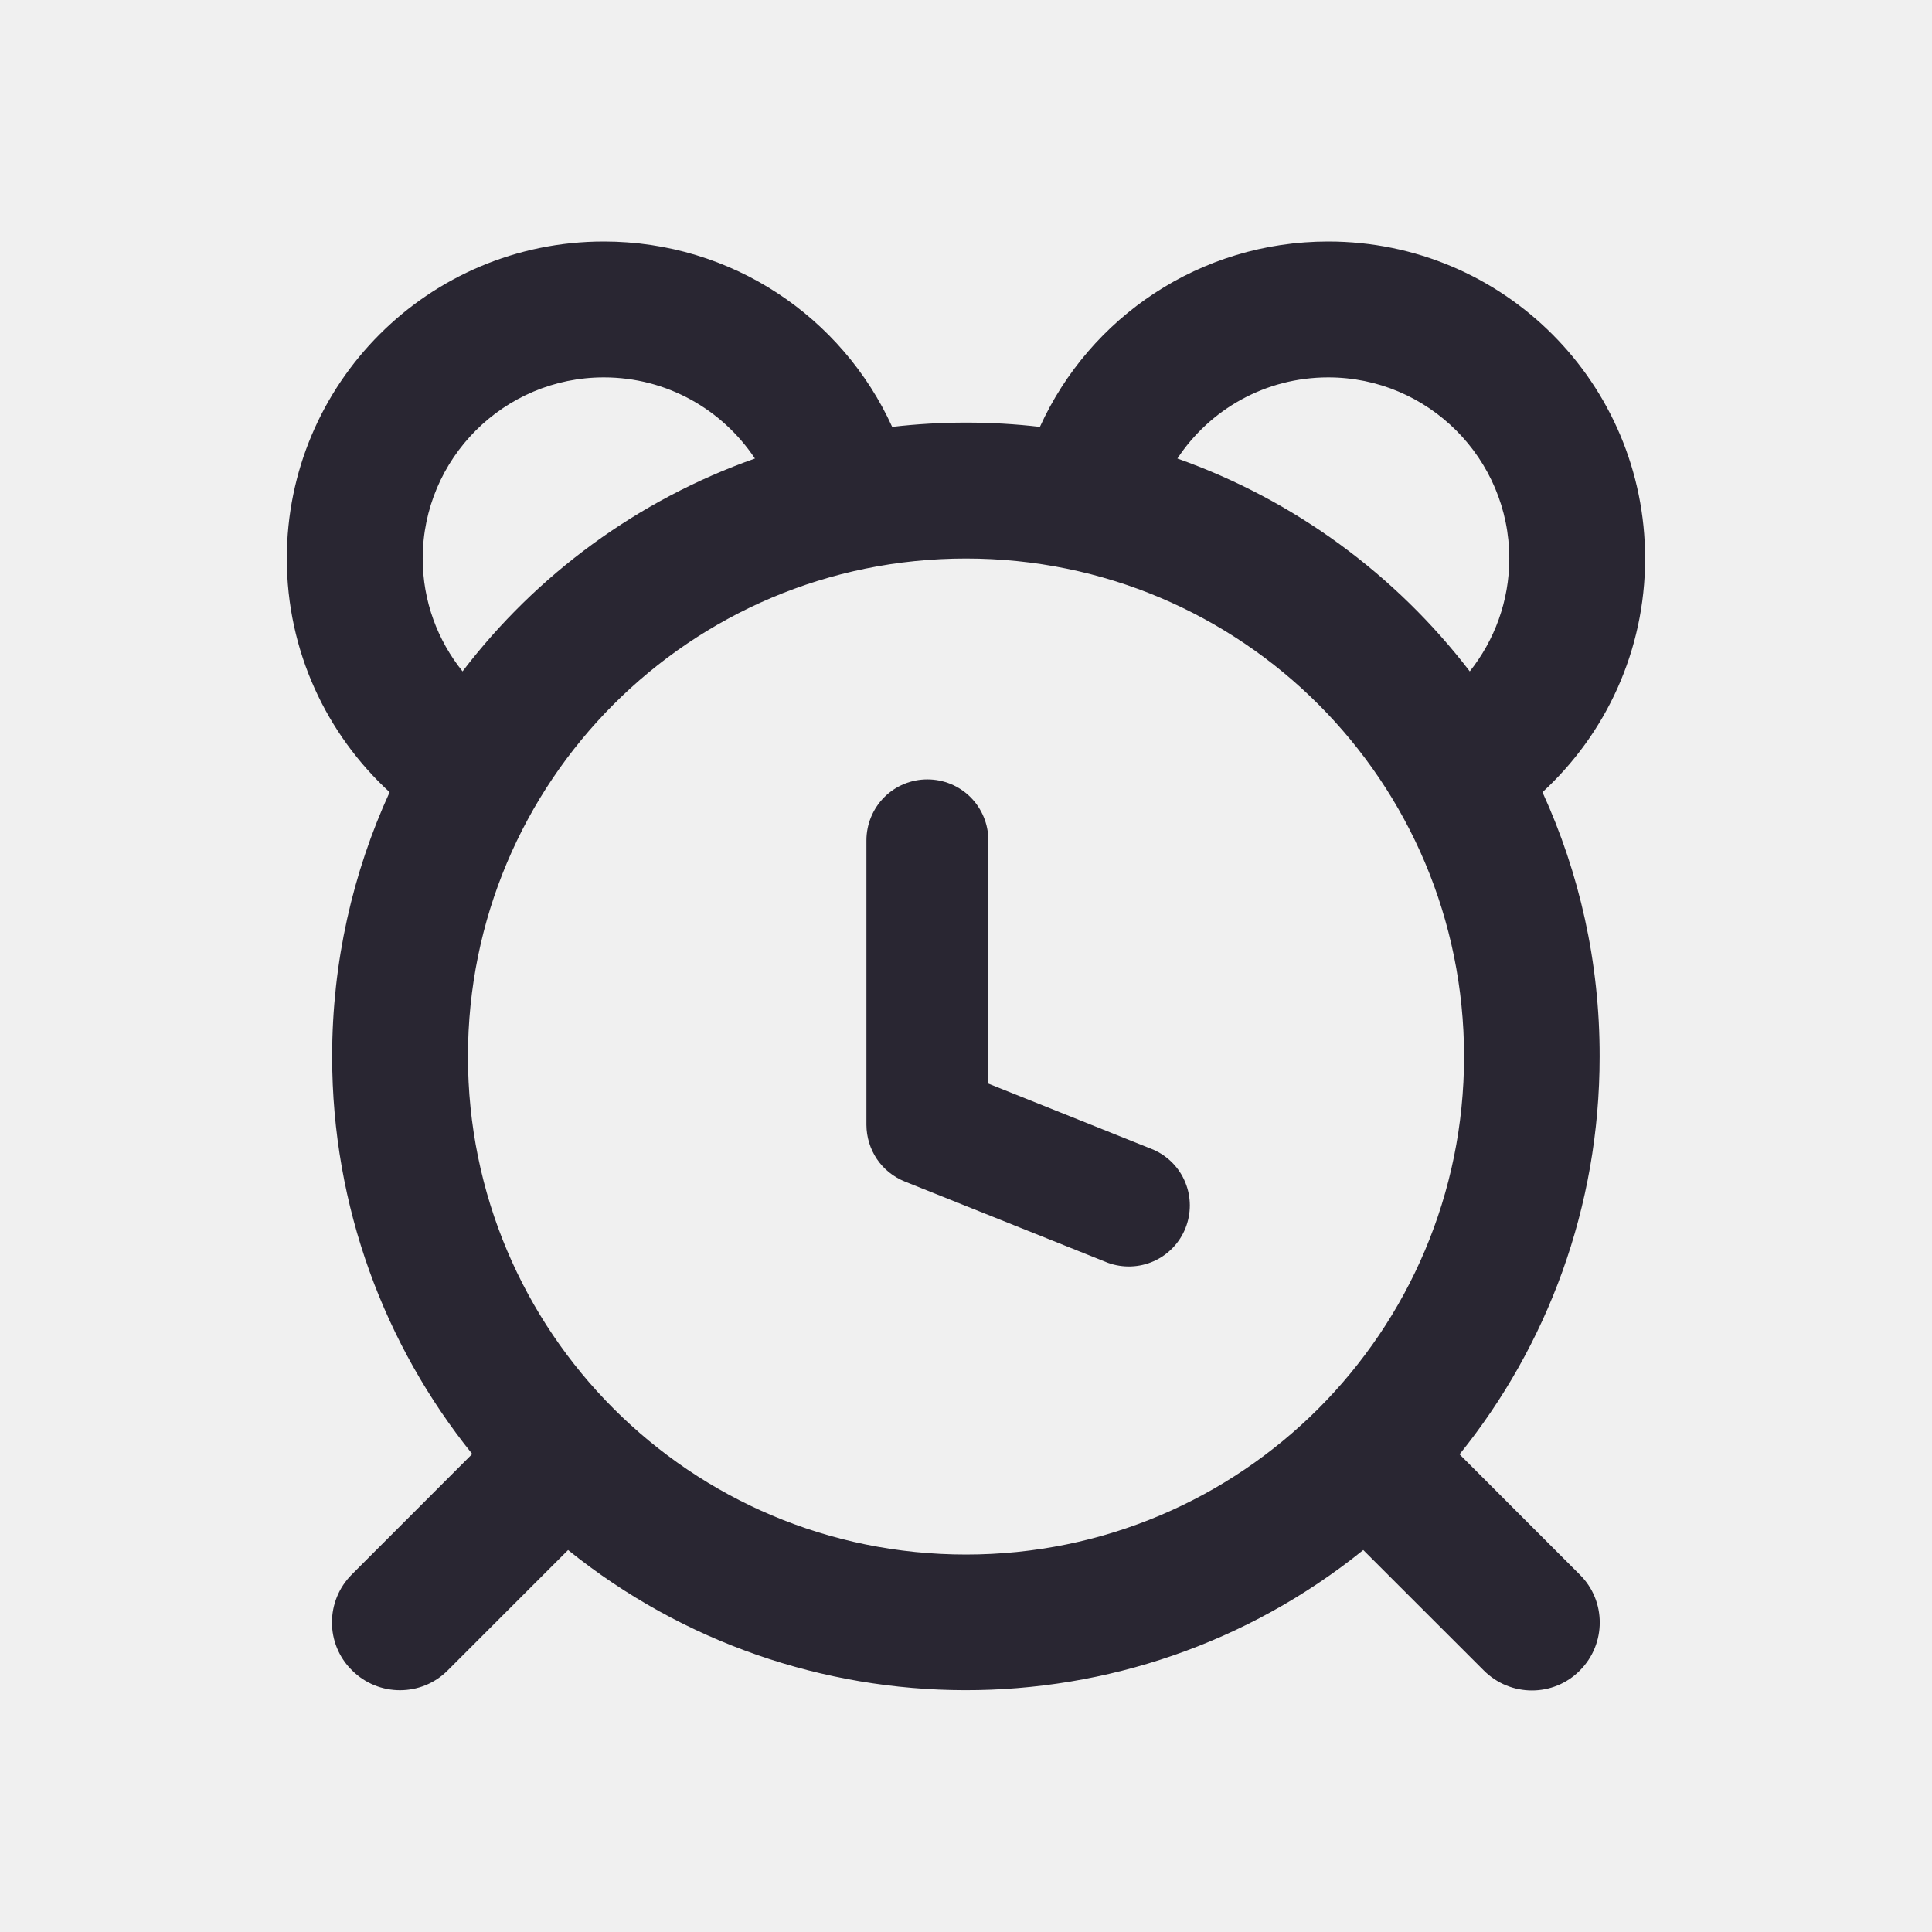
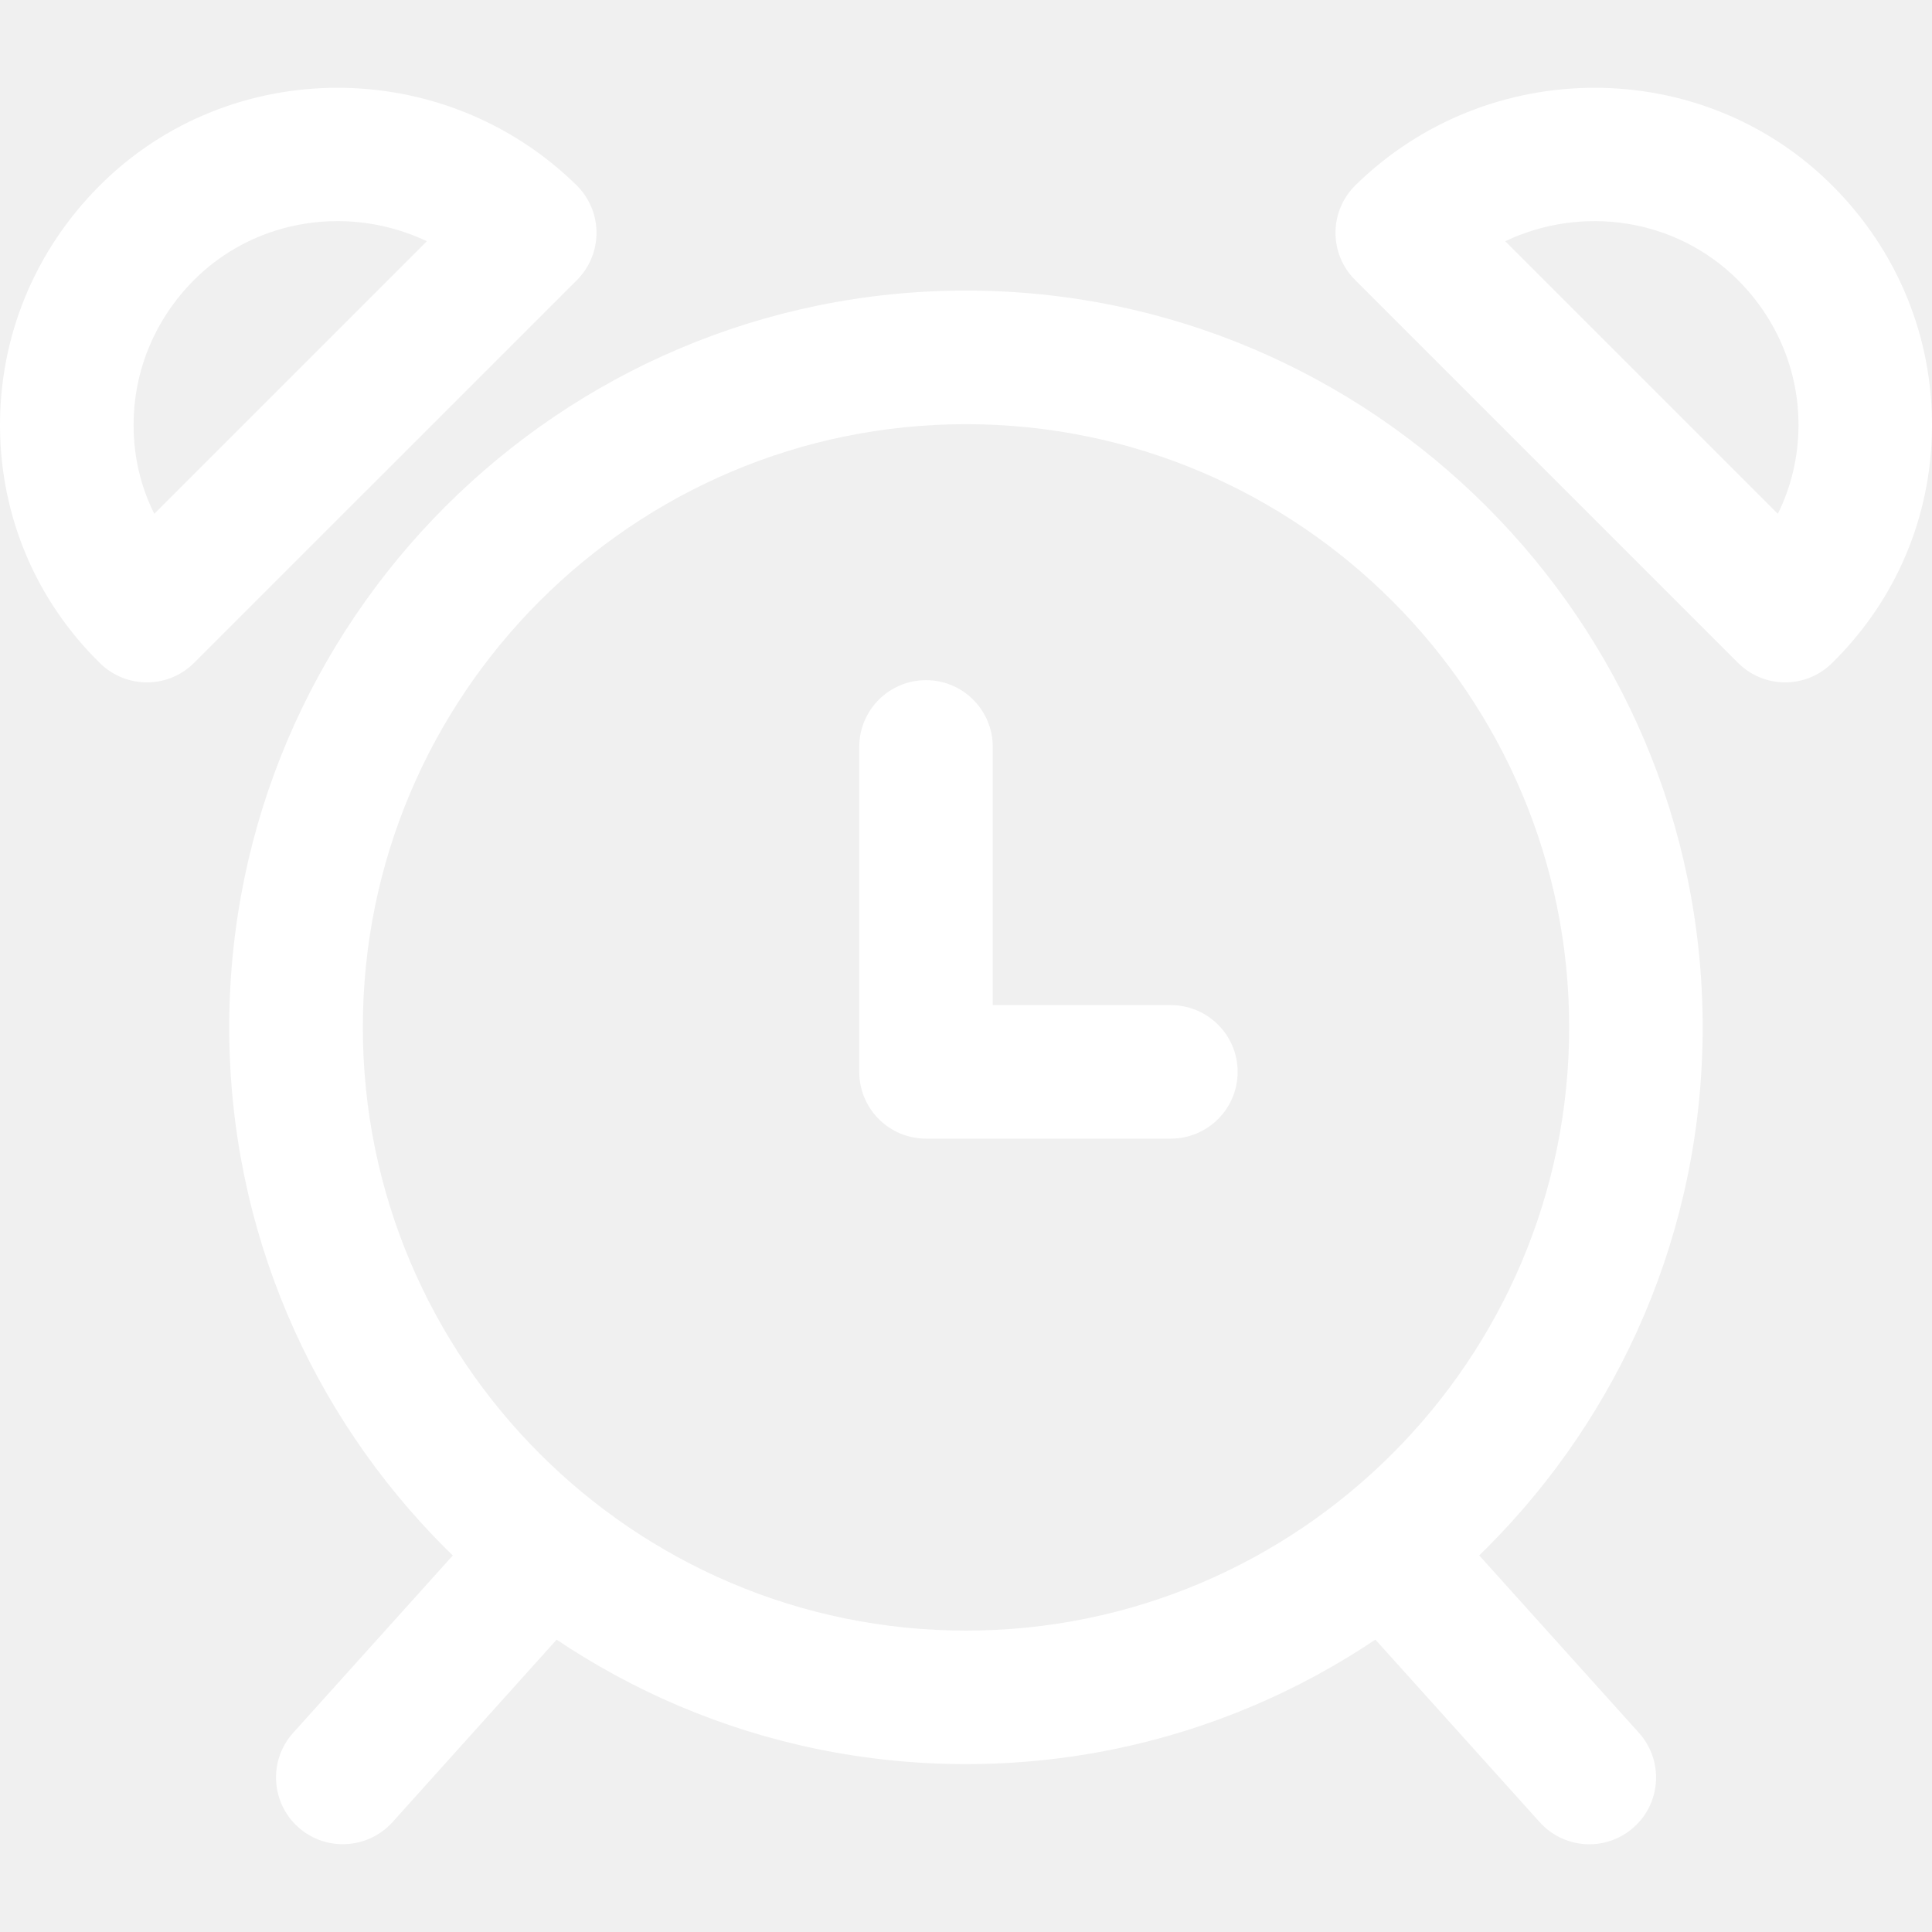
- <svg xmlns="http://www.w3.org/2000/svg" width="24" height="24" viewBox="0 0 24 24" fill="none">
-   <path d="M16.5 3C18.676 3 20.436 4.762 20.436 6.938C20.436 8.087 19.945 9.12 19.161 9.841C19.618 10.839 19.874 11.954 19.871 13.128C19.871 14.998 19.22 16.717 18.131 18.066L19.625 19.561C19.955 19.887 19.955 20.422 19.625 20.752C19.298 21.082 18.764 21.082 18.433 20.752L16.935 19.255C14.042 21.589 9.922 21.564 7.057 19.255L5.563 20.749C5.236 21.079 4.702 21.079 4.372 20.749C4.041 20.422 4.041 19.887 4.372 19.557L5.866 18.062C4.78 16.713 4.126 14.994 4.126 13.124C4.126 11.953 4.383 10.839 4.84 9.841C4.056 9.12 3.563 8.087 3.563 6.938C3.563 4.762 5.325 3 7.501 3C9.093 3 10.464 3.942 11.083 5.303C11.691 5.232 12.31 5.232 12.918 5.303C13.536 3.942 14.907 3 16.5 3ZM12 6.938C8.569 6.938 5.813 9.714 5.813 13.124C5.813 16.544 8.579 19.311 12 19.311C15.42 19.311 18.187 16.544 18.187 13.124C18.187 9.707 15.424 6.938 12 6.938ZM11.52 9.682C11.721 9.682 11.914 9.761 12.056 9.903C12.198 10.045 12.278 10.239 12.278 10.44V13.461L14.326 14.281C14.506 14.36 14.65 14.505 14.724 14.688C14.799 14.87 14.799 15.074 14.726 15.257C14.653 15.44 14.511 15.587 14.332 15.667C14.152 15.747 13.948 15.754 13.763 15.687L11.239 14.677C11.099 14.62 10.978 14.524 10.893 14.398C10.809 14.273 10.764 14.125 10.763 13.974V10.44C10.763 10.239 10.843 10.045 10.985 9.903C11.127 9.761 11.319 9.682 11.52 9.682ZM7.501 4.688C6.26 4.688 5.251 5.697 5.251 6.938C5.251 7.468 5.437 7.957 5.746 8.34C6.663 7.138 7.922 6.21 9.378 5.696C8.973 5.088 8.284 4.688 7.501 4.688ZM16.5 4.688C15.716 4.688 15.027 5.088 14.626 5.696C16.078 6.21 17.337 7.138 18.258 8.34C18.563 7.957 18.749 7.468 18.749 6.938C18.749 5.697 17.741 4.688 16.5 4.688Z" fill="#292632" />
+ <svg xmlns="http://www.w3.org/2000/svg" width="20" height="20" viewBox="0 0 20 20" fill="none">
+   <g clip-path="url(#clip0_5209_1223)">
+     <path d="M10 3.008C5.794 3.008 2.373 6.43 2.373 10.635C2.373 14.841 5.794 18.262 10 18.262C14.205 18.262 17.626 14.841 17.626 10.635C17.626 6.43 14.205 3.008 10 3.008ZM10 16.88C6.557 16.88 3.756 14.078 3.756 10.635C3.756 7.192 6.557 4.391 10 4.391C13.443 4.391 16.244 7.192 16.244 10.635C16.244 14.079 13.443 16.88 10 16.88Z" fill="white" />
+     <path d="M12.12 10.405H10.277V7.732C10.277 7.35 9.968 7.041 9.586 7.041C9.204 7.041 8.895 7.35 8.895 7.732V11.096C8.895 11.478 9.204 11.787 9.586 11.787H12.12C12.502 11.787 12.812 11.478 12.812 11.096C12.812 10.714 12.502 10.405 12.12 10.405Z" fill="white" />
+     <path d="M6.085 15.582C5.801 15.327 5.364 15.35 5.109 15.634L3.035 17.938C2.779 18.221 2.803 18.659 3.086 18.914C3.218 19.033 3.384 19.091 3.548 19.091C3.738 19.091 3.926 19.014 4.063 18.863L6.136 16.558C6.392 16.275 6.369 15.838 6.085 15.582Z" fill="white" />
+     <path d="M16.966 17.938L14.892 15.634C14.637 15.35 14.2 15.327 13.916 15.583C13.633 15.838 13.61 16.275 13.865 16.559L15.939 18.863C16.075 19.014 16.263 19.092 16.453 19.092C16.617 19.092 16.782 19.033 16.915 18.914C17.199 18.659 17.221 18.222 16.966 17.938Z" fill="white" />
+     <path d="M5.967 1.916C4.594 0.571 2.38 0.573 1.032 1.921C0.362 2.591 -0.005 3.478 4.74212e-05 4.418C0.005 5.347 0.373 6.217 1.037 6.867C1.172 6.998 1.346 7.064 1.521 7.064C1.698 7.064 1.875 6.996 2.009 6.862L5.973 2.899C6.103 2.768 6.176 2.591 6.175 2.406C6.174 2.222 6.099 2.045 5.967 1.916ZM1.597 5.319C1.458 5.04 1.384 4.732 1.383 4.411C1.38 3.843 1.602 3.306 2.009 2.898C2.416 2.492 2.953 2.289 3.494 2.289C3.809 2.289 4.127 2.359 4.419 2.497L1.597 5.319Z" fill="white" />
+     <path d="M18.968 1.921C17.62 0.573 15.406 0.571 14.033 1.916C13.901 2.045 13.826 2.221 13.825 2.406C13.824 2.591 13.897 2.768 14.028 2.898L17.991 6.861C18.126 6.996 18.303 7.064 18.48 7.064C18.654 7.064 18.829 6.998 18.963 6.866C19.627 6.216 19.995 5.347 20 4.418C20.005 3.478 19.639 2.591 18.968 1.921ZM18.404 5.319L15.582 2.497C16.374 2.121 17.347 2.255 17.991 2.899C18.398 3.306 18.621 3.843 18.618 4.411C18.616 4.732 18.542 5.041 18.404 5.319Z" fill="white" />
+   </g>
+   <defs>
+     <clipPath id="clip0_5209_1223">
+       <rect width="20" height="20" fill="white" />
+     </clipPath>
+   </defs>
</svg>
